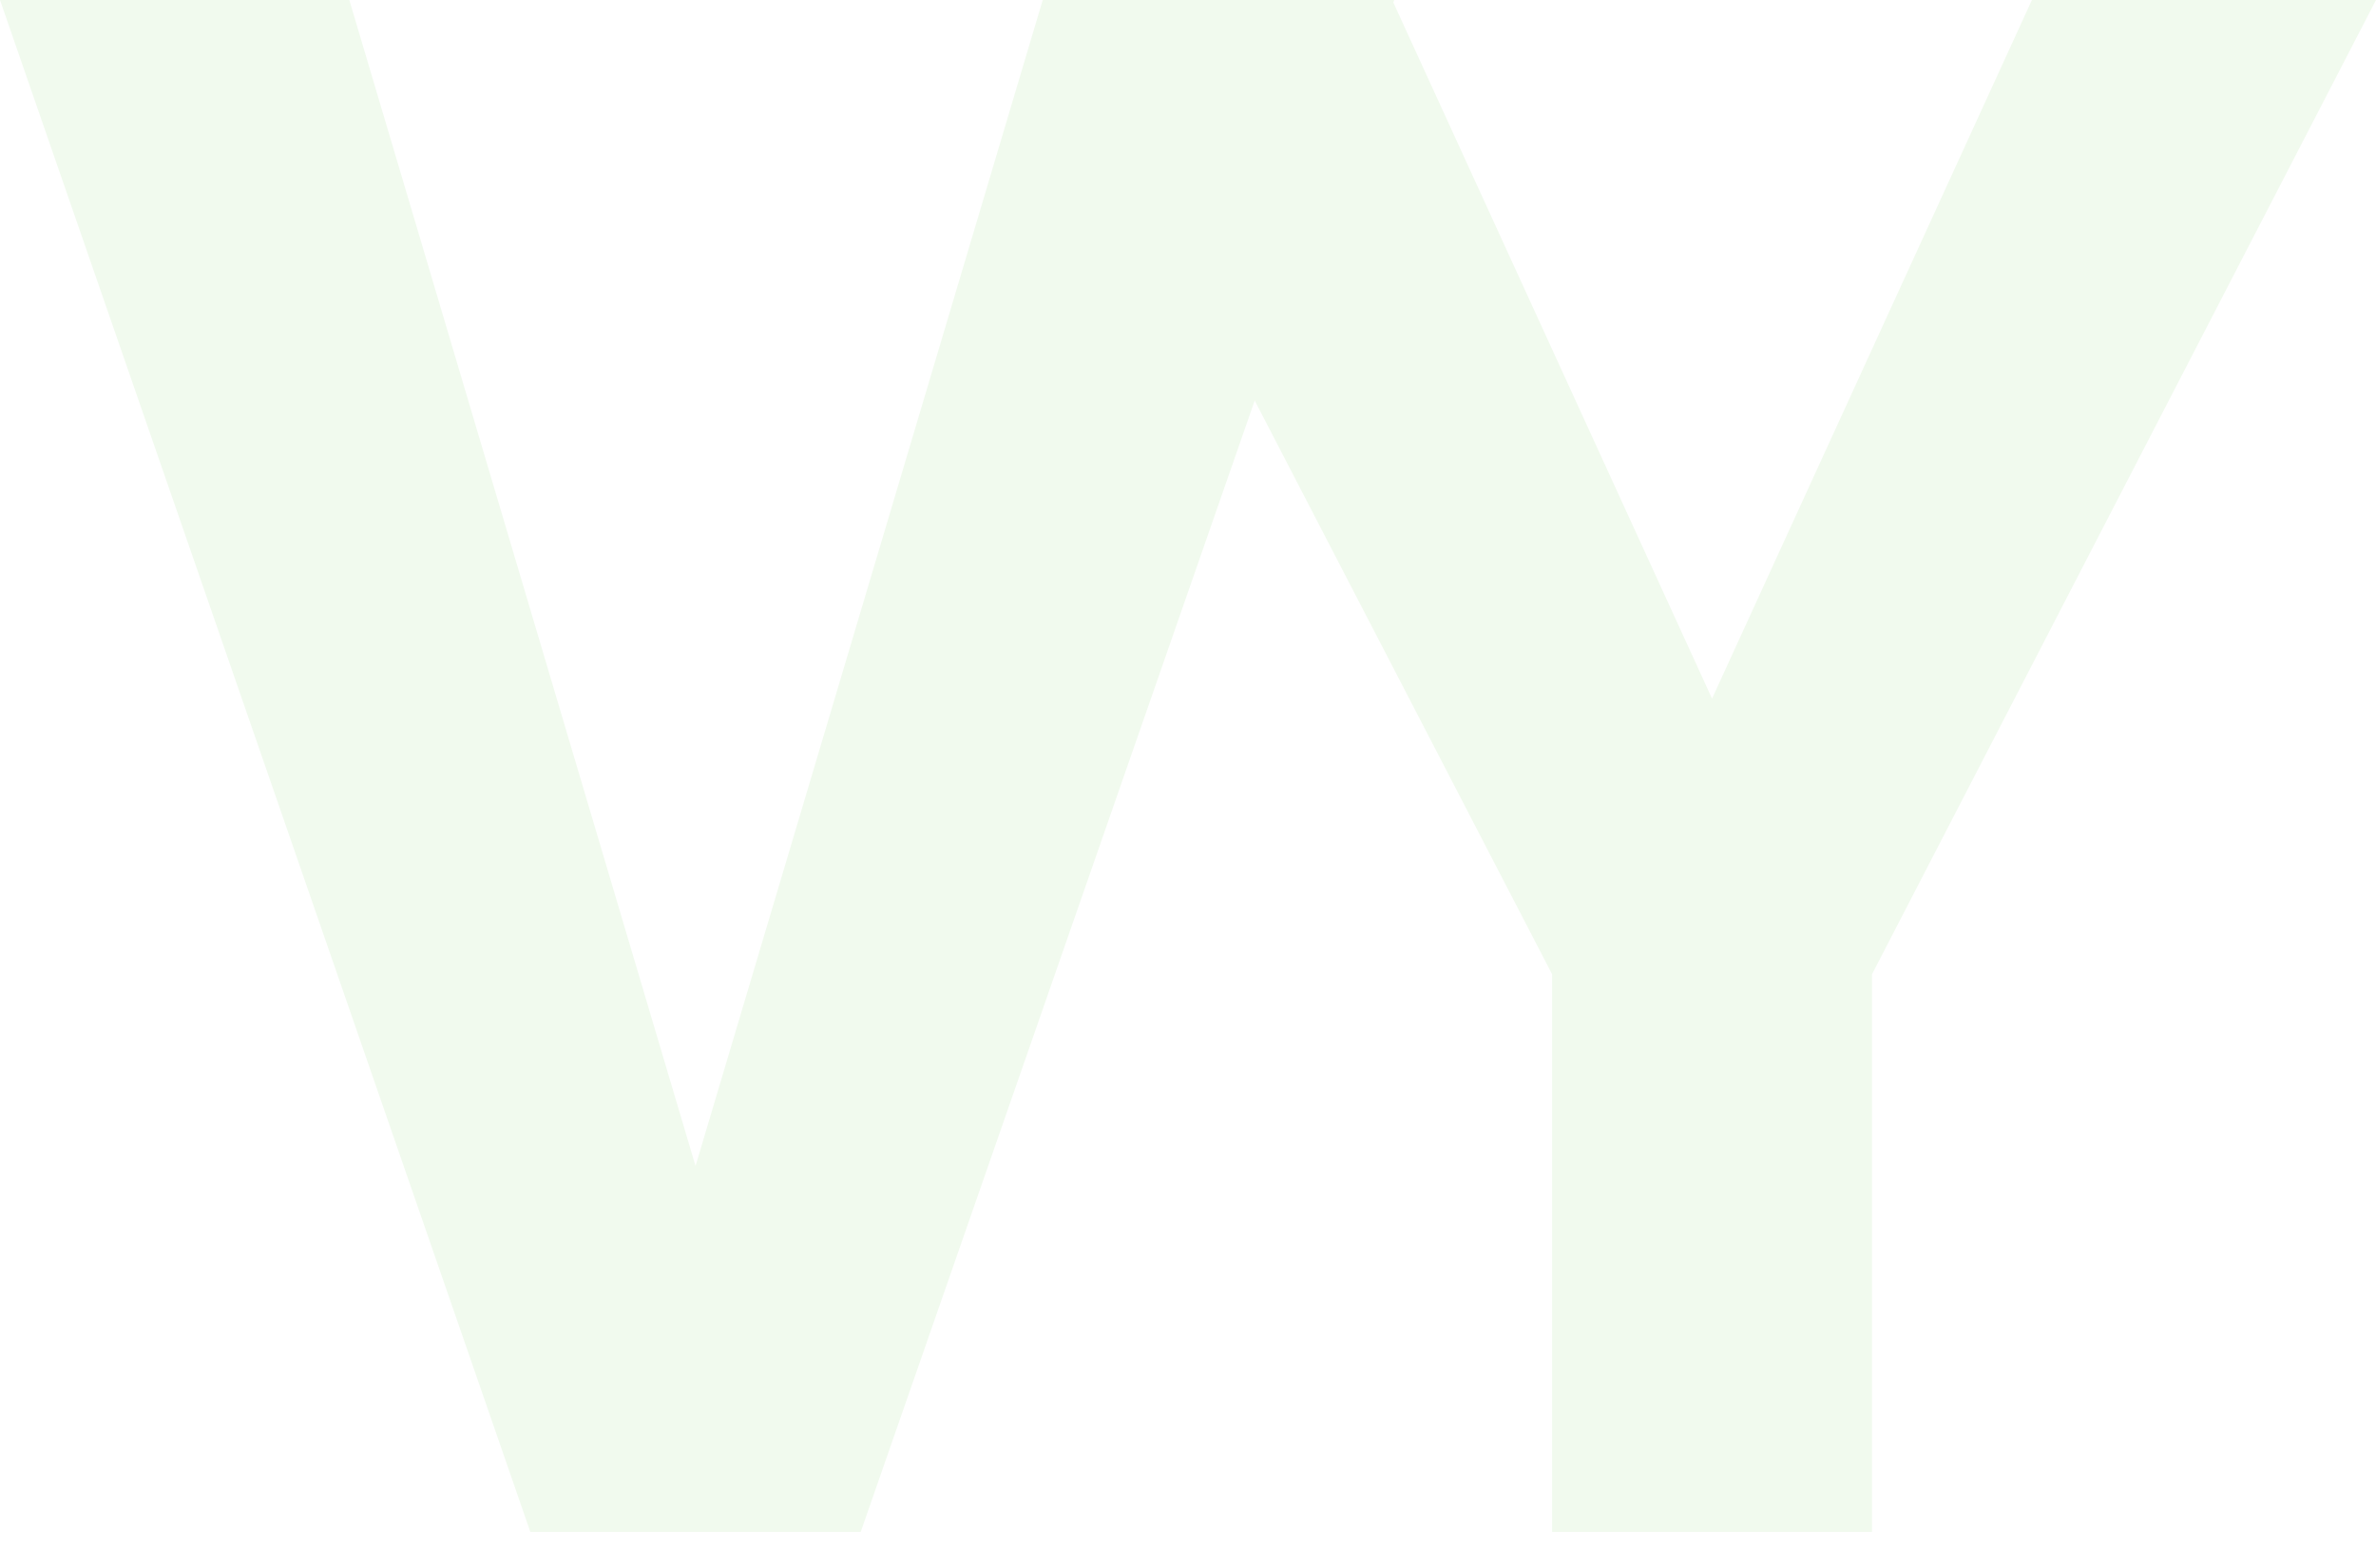
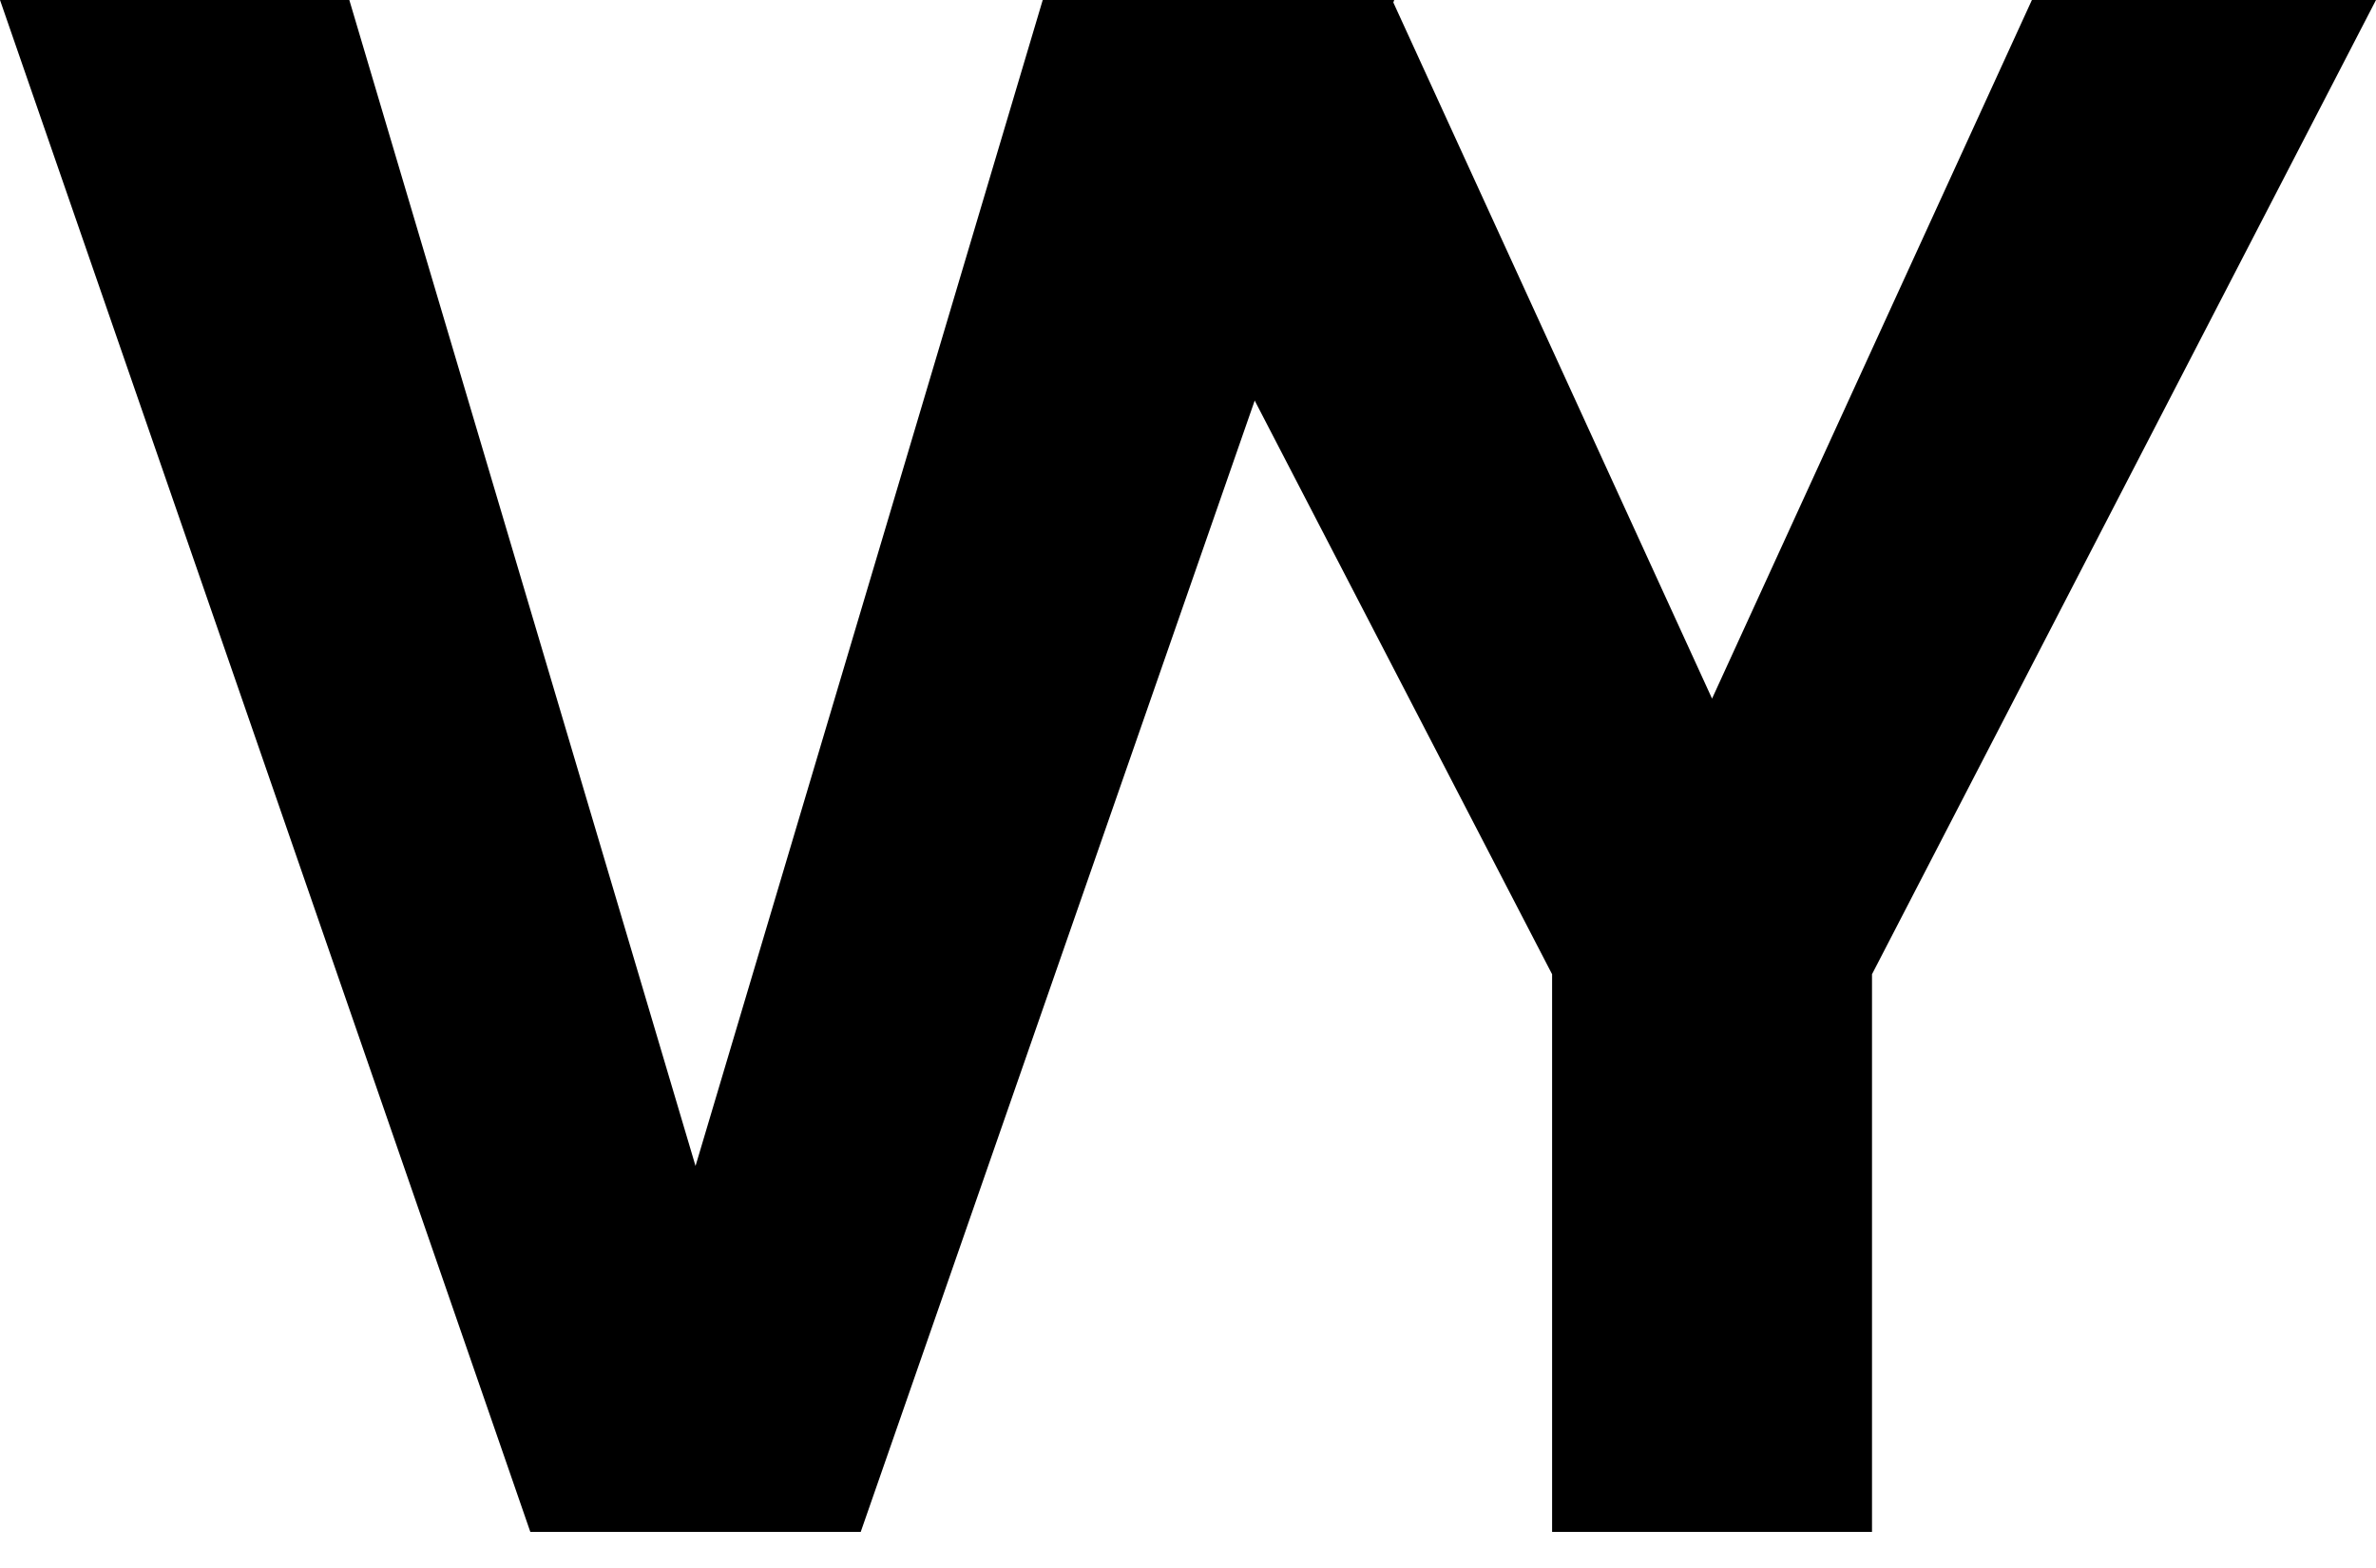
- <svg xmlns="http://www.w3.org/2000/svg" width="50" height="33" viewBox="0 0 50 33" fill="none">
-   <path d="M14.348 25.508L21.943 0H29.339L18.113 32.24H13.241L14.348 25.508ZM7.351 0L14.924 25.508L16.076 32.24H11.16L0 0H7.351Z" fill="#F1FAEE" />
-   <path d="M29.297 0L36.028 14.703L42.759 0H50L39.394 20.504V32.24H32.662V20.504L22.034 0H29.297Z" fill="#F1FAEE" />
+ <svg xmlns="http://www.w3.org/2000/svg" width="50" height="33" viewBox="0 0 50 33">
+   <g id="VY">
+     <path d="M14.348 25.508L21.943 0H29.339L18.113 32.24H13.241L14.348 25.508ZM7.351 0L14.924 25.508L16.076 32.24H11.16L0 0H7.351Z" />
+     <path d="M29.297 0L36.028 14.703L42.759 0H50L39.394 20.504V32.24H32.662V20.504L22.034 0H29.297Z" />
+   </g>
</svg>
